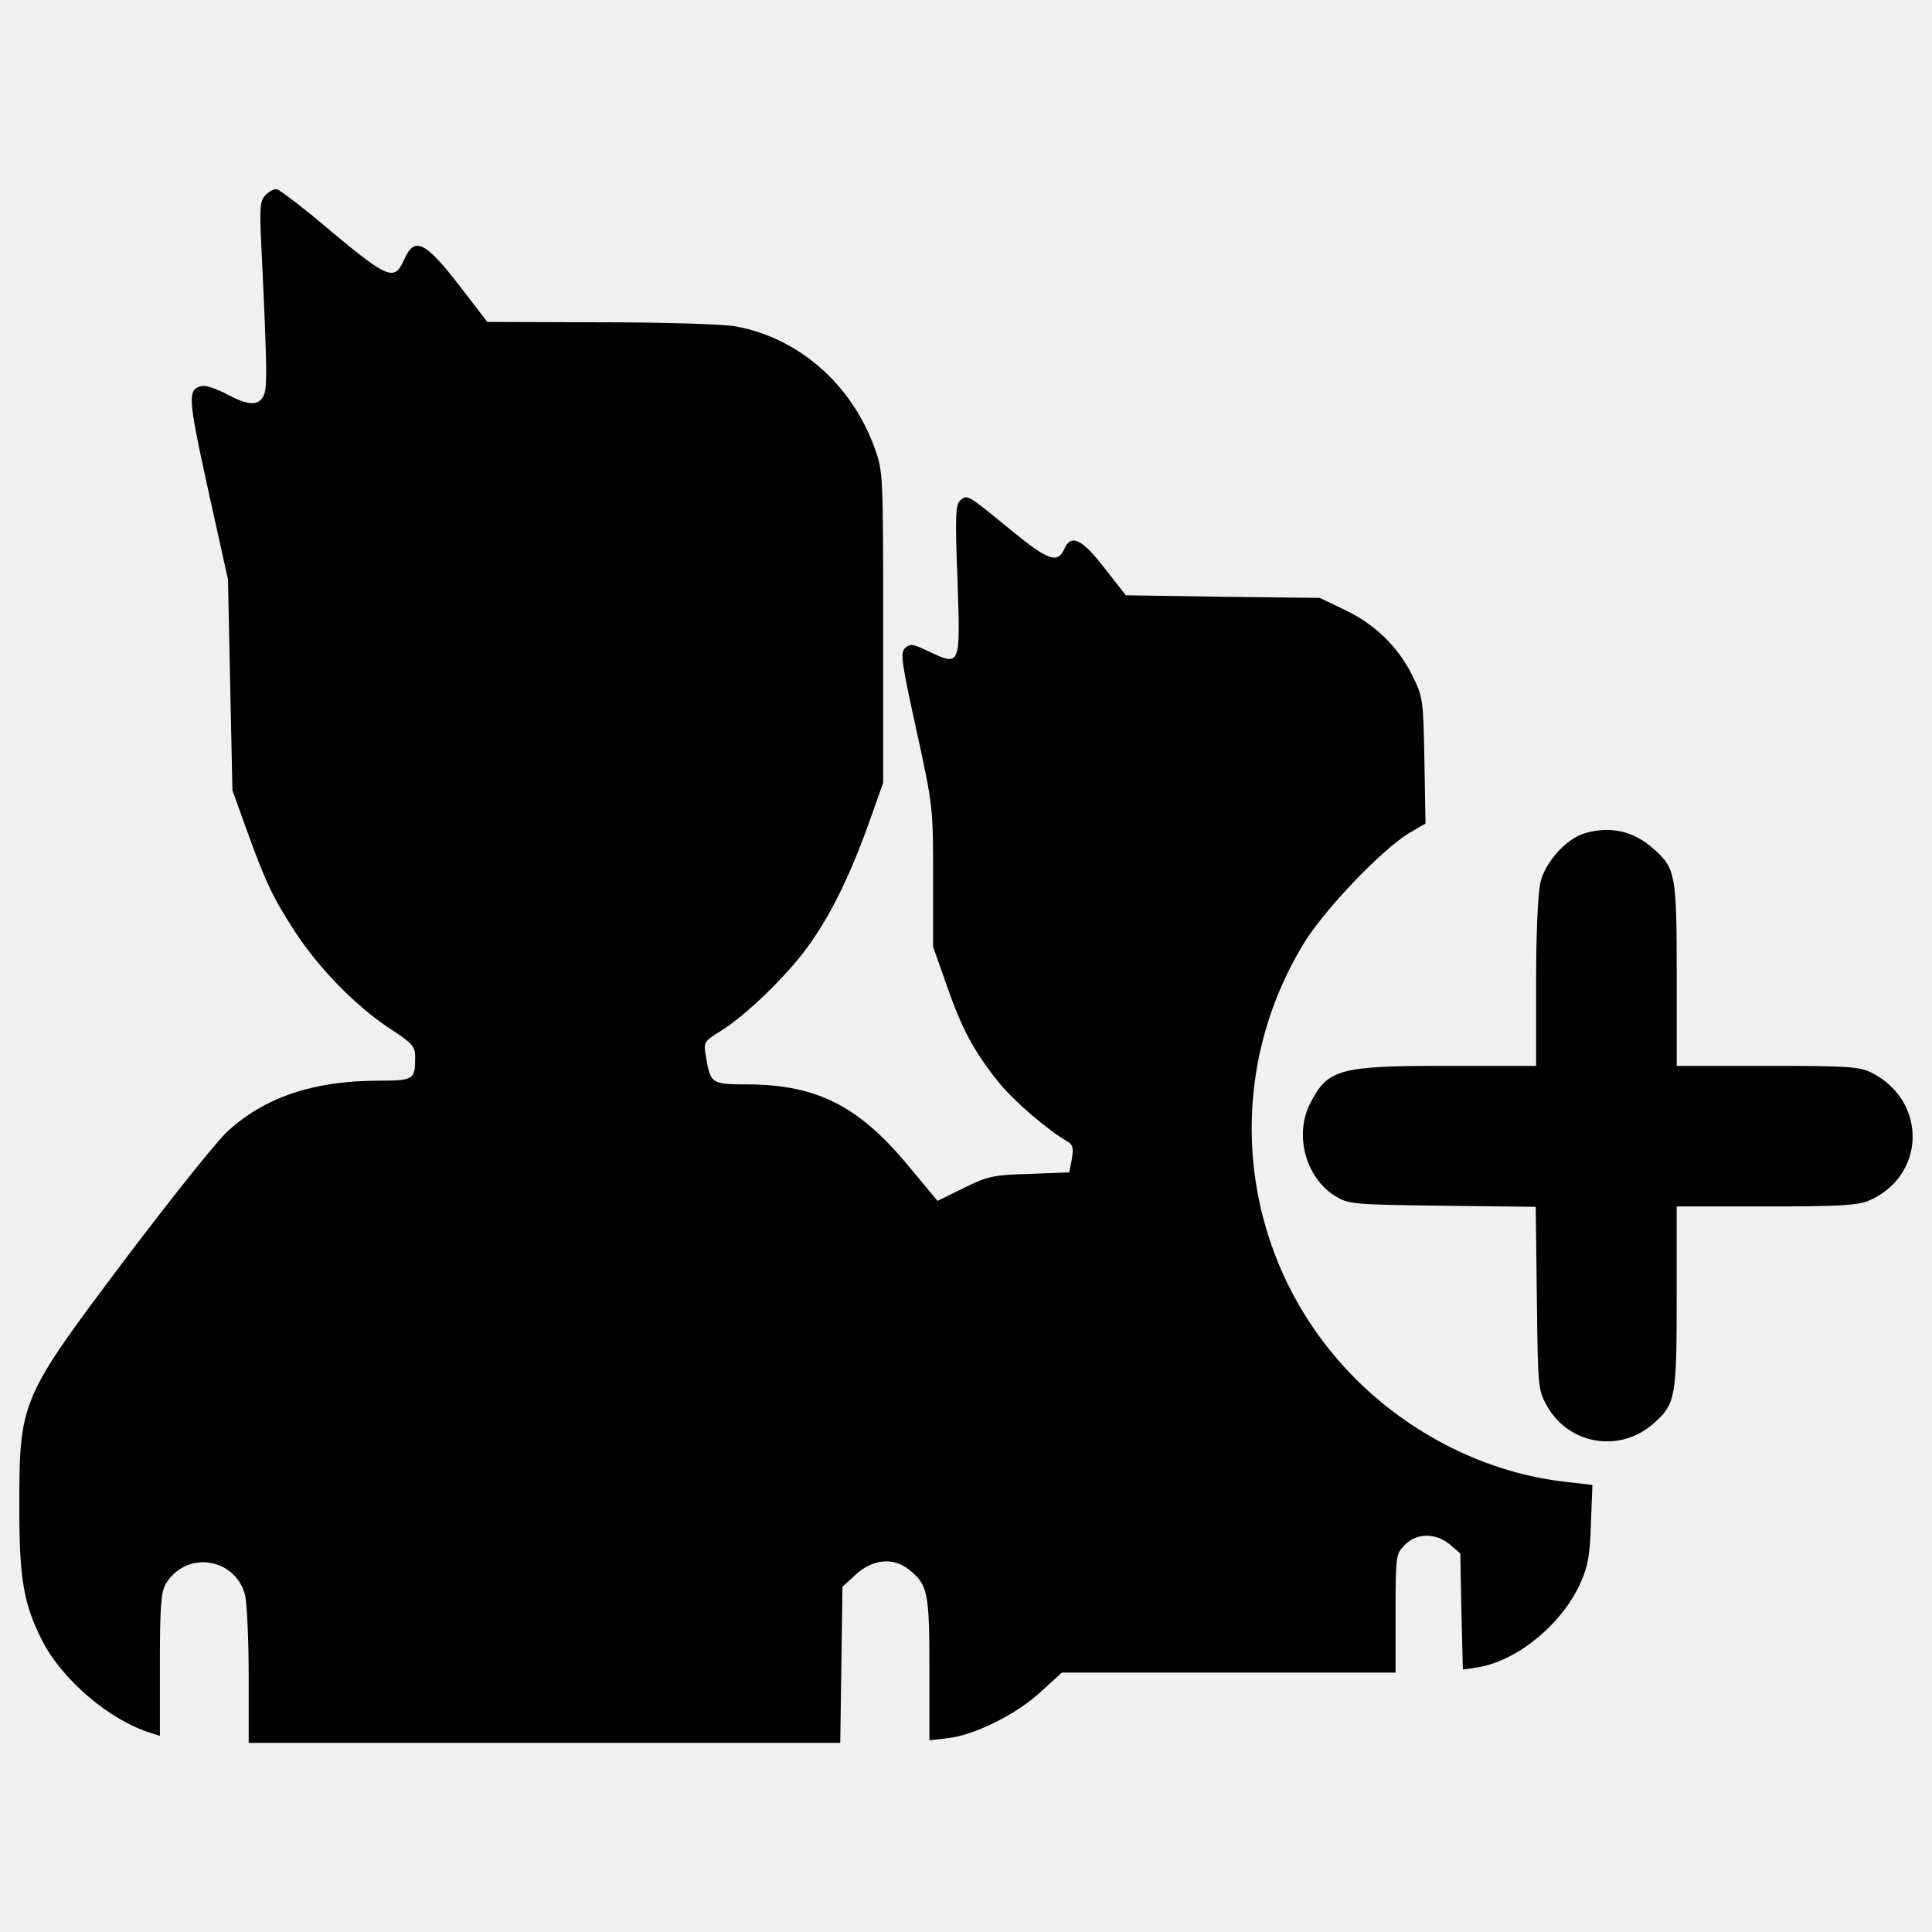
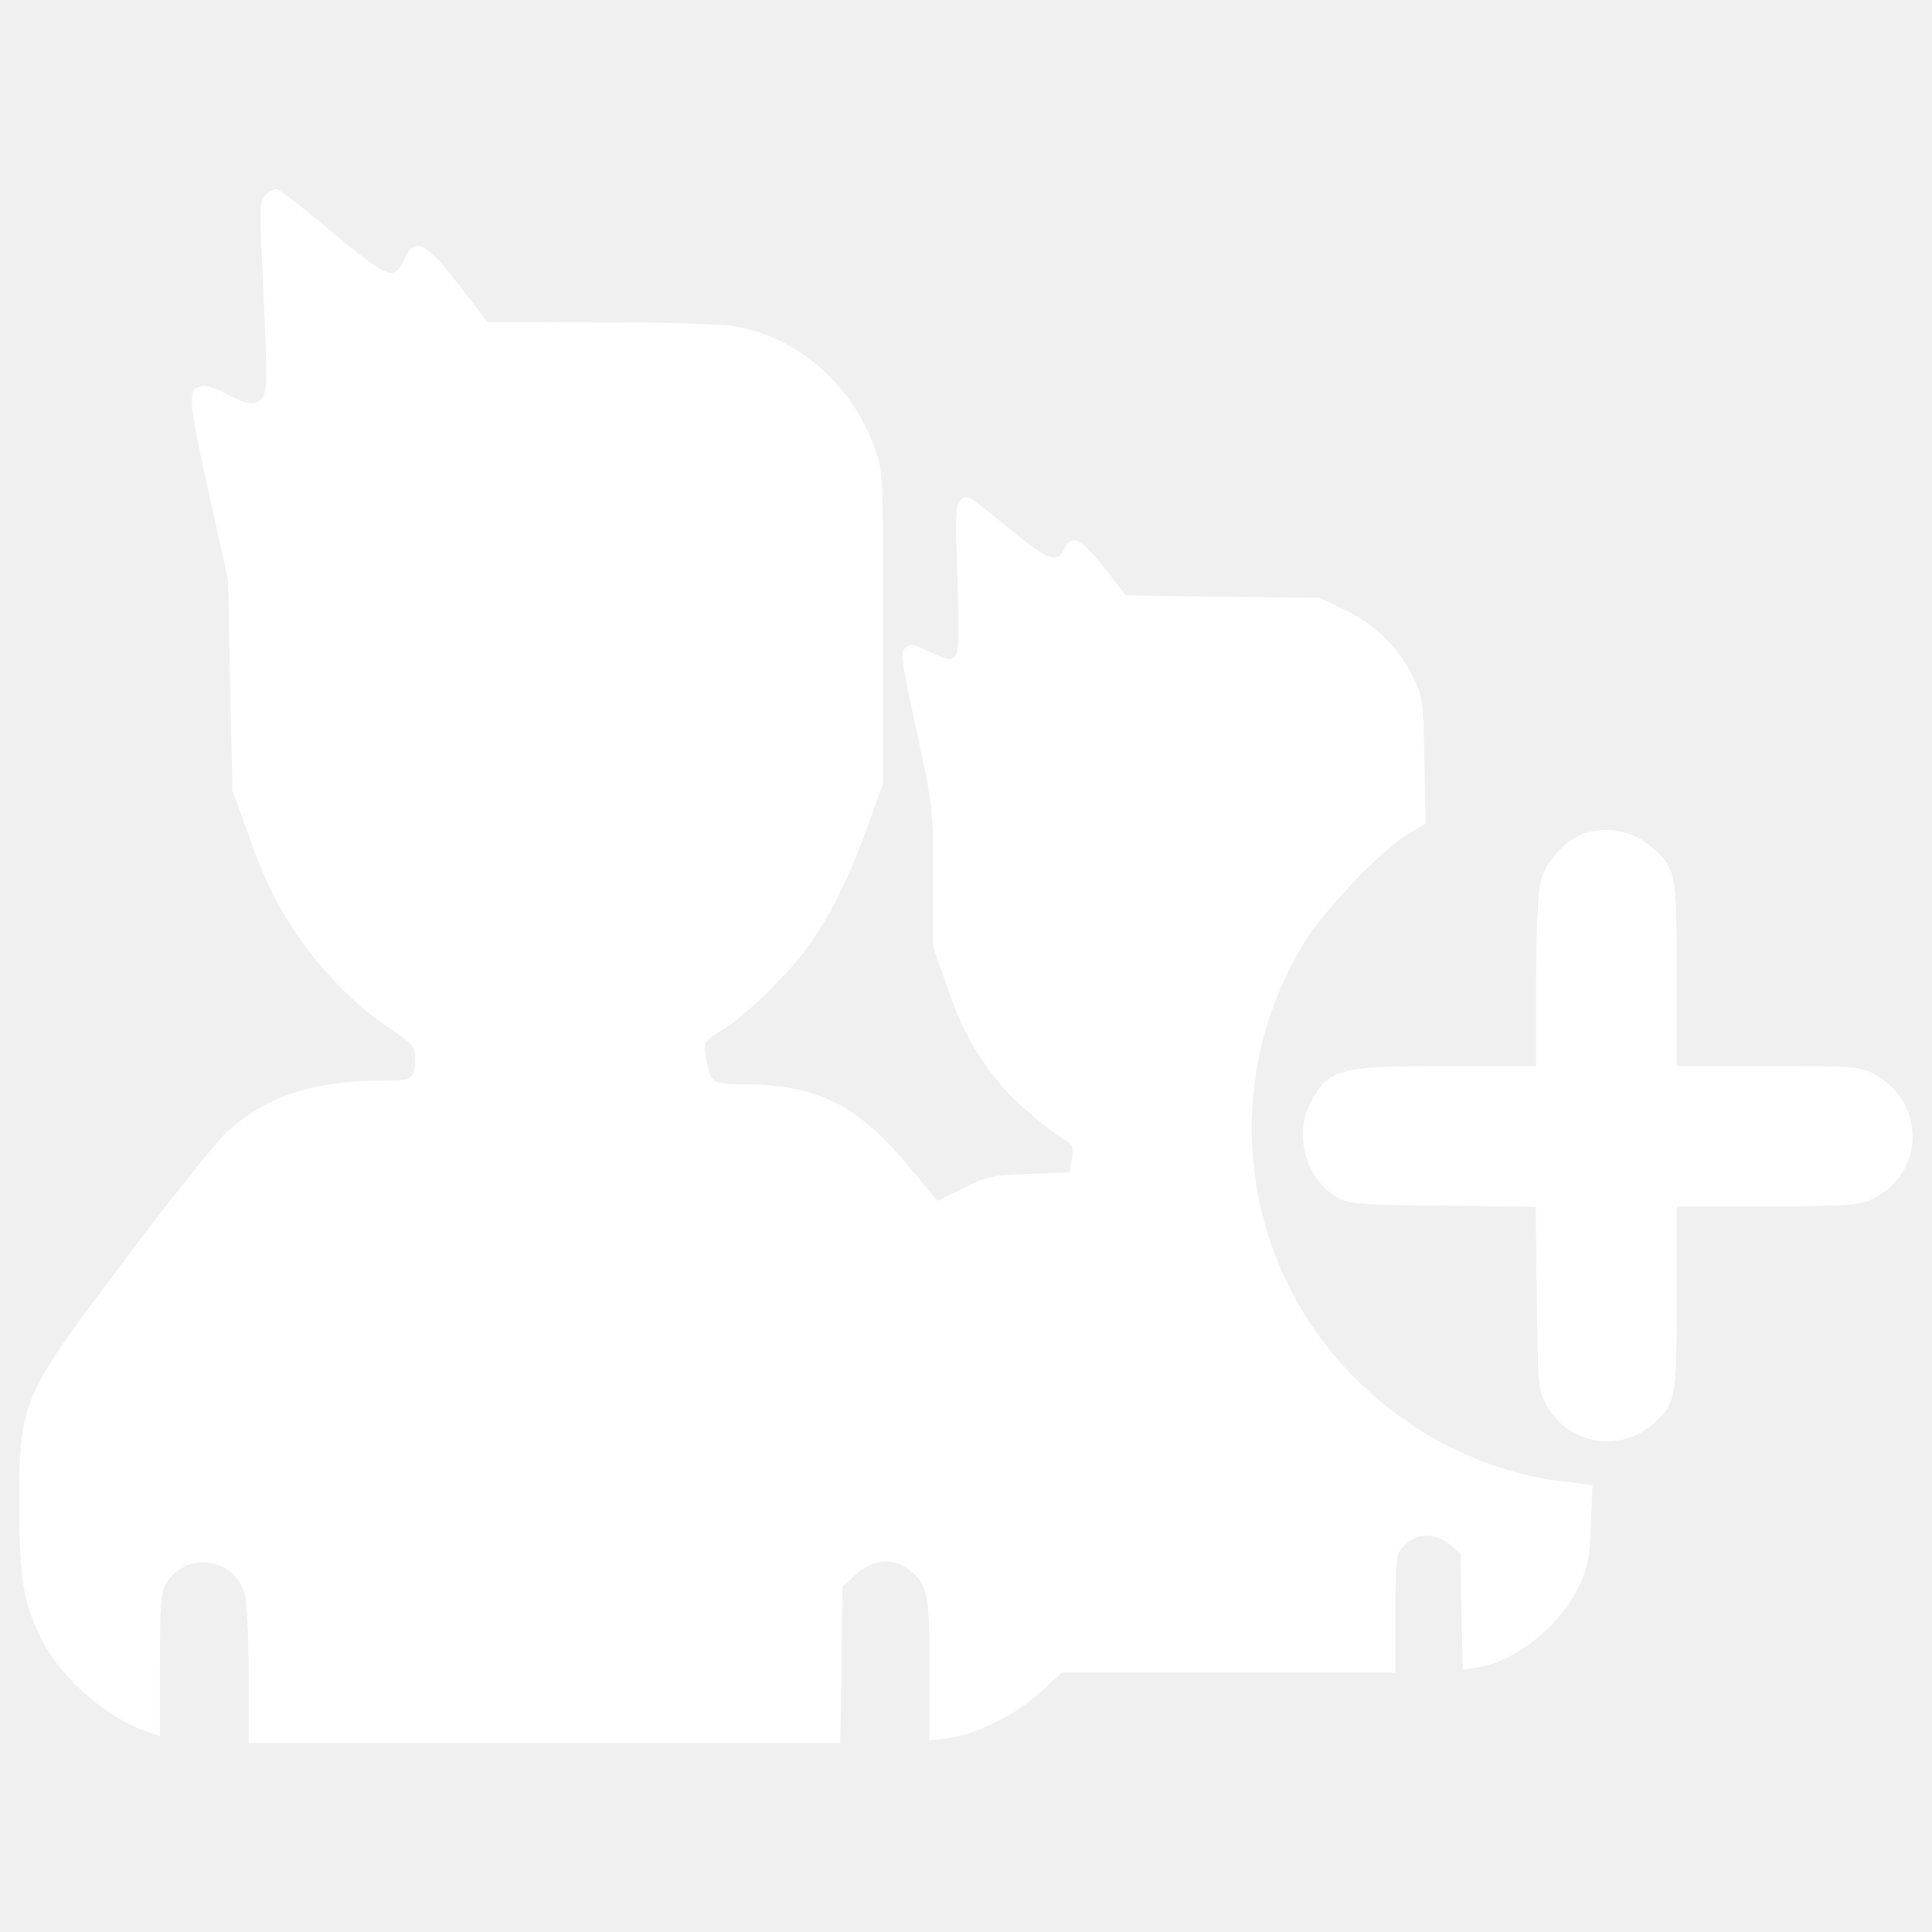
<svg xmlns="http://www.w3.org/2000/svg" width="1000px" height="1000px" viewBox="0 0 1000 1000" version="1.1" x="0px" y="0px" enable-background="new 0 0 1000 1000" xml:space="preserve">
  <g>
-     <g transform="translate(0,511) scale(0.1,-0.1)">
+     <g fill="#fff" transform="translate(0,511) scale(0.1,-0.1)">
      <path d="M1373.4,4098.7c-26.8-26.8-30.6-63.2-21.1-252.8c30.6-647.2,32.6-746.8,11.5-785.1c-26.8-53.6-80.4-49.8-191.5,9.6c-49.8,26.8-107.2,46-124.5,42.1c-78.5-15.3-76.6-53.6,28.7-534.2L1180,2111l11.5-545.7l11.5-545.7l68.9-191.5c101.5-281.5,137.9-360,254.7-540c126.4-193.4,317.9-388.7,494-503.6c114.9-74.7,128.3-91.9,128.3-145.5c0-118.7-5.7-122.6-199.1-122.6c-329.4-1.9-580.2-86.2-771.7-262.3c-55.5-49.8-294.9-350.4-532.3-664.5C101.9-2134.2,100-2140,100-2703c0-358.1,23-490.2,116.8-675.9c103.4-204.9,352.3-417.4,568.7-482.5l42.1-13.4v365.7c0,306.4,5.7,377.2,30.6,421.3c103.4,172.3,356.2,137.9,409.8-55.5c9.6-38.3,19.2-226,19.2-417.4v-350.4h1530h1531.9l5.8,404l5.7,404.1l70.9,65.1c88.1,78.5,191.5,88.1,271.9,24.9c99.6-78.5,107.2-118.7,107.2-517v-367.7l99.6,11.5c137.9,17.2,350.4,122.6,476.8,239.4l109.2,99.6h863.6h863.6v306.4c0,300.6,1.9,308.3,47.9,354.3c61.3,63.2,160.8,63.2,233.6,1.9l53.6-45.9l5.7-300.6l7.7-300.6l76.6,11.5c201.1,32.5,430.8,218.3,528.5,428.9c42.1,91.9,51.7,143.6,57.5,312.1l7.7,203l-130.2,15.3c-415.5,44-823.4,248.9-1124,563c-576.4,603.2-674,1512.8-239.4,2225.1C6855.7,403,7156.3,717,7296.1,799.4l82.3,47.9l-5.7,325.5c-5.7,316-7.7,329.4-61.3,438.5c-74.7,151.3-195.3,268.1-352.3,342.8l-128.3,61.3l-501.7,5.7l-501.7,7.7l-111.1,141.7c-116.8,151.3-172.3,176.2-206.8,99.6c-34.5-78.5-82.3-63.2-273.8,93.8c-229.8,187.7-227.9,187.7-264.3,157c-24.9-21.1-28.7-76.6-15.3-413.6c15.3-448.1,15.3-446.2-147.5-369.6c-84.3,40.2-97.7,42.1-124.5,17.2c-24.9-26.8-17.2-74.7,59.4-425.1c86.2-392.5,86.2-400.2,86.2-758.3V209.6l68.9-195.3c78.5-227.9,143.6-348.5,270-505.5c80.4-99.6,252.8-247,358.1-308.3c26.8-15.3,30.6-34.5,21.1-90l-13.4-68.9l-204.9-7.7c-189.6-5.7-216.4-11.5-340.8-72.8l-136-67L4720.6-947c-268.1,329.4-484.5,442.3-852.1,444.3c-185.7,0-191.5,3.8-214.5,143.6c-13.4,74.7-11.5,78.5,78.5,134c128.3,80.4,333.2,277.7,444.2,428.9c118.7,162.8,216.4,358.1,316,633.8l78.5,220.2v804.2c0,792.8,0,806.2-44,928.7c-118.7,329.4-392.5,570.6-720,630c-65.1,11.5-363.8,21.1-698.9,21.1l-586,1.9l-134,174.3c-189.6,247-243.2,271.9-298.7,143.6c-47.9-107.2-84.3-91.9-371.5,147.4c-143.6,122.5-273.8,222.1-287.2,222.1C1415.5,4131.2,1390.6,4117.8,1373.4,4098.7z" />
      <path d="M8203.7,797.4c-93.8-26.8-204.9-147.4-229.8-252.8c-13.4-53.6-23-256.6-23-518.9V-407h-459.6c-561.1,0-618.5-15.3-710.4-195.3c-82.4-162.8-23-383,130.2-478.7c70.9-42.1,88.1-44,555.3-49.8l482.6-5.7l5.7-473c5.7-463.4,5.7-474.9,53.6-559.2c113-199.2,375.3-243.2,549.6-90c114.9,101.5,120.6,132.1,120.6,654.9v469.2h459.6c373.4,0,474.9,5.7,532.3,28.7c296.8,126.4,308.3,513.2,19.2,662.5c-65.1,32.6-116.8,36.4-541.9,36.4h-469.1V62.1c0,522.8-5.7,553.4-120.6,654.9C8454.6,808.9,8335.9,835.7,8203.7,797.4z" />
    </g>
  </g>
</svg>
